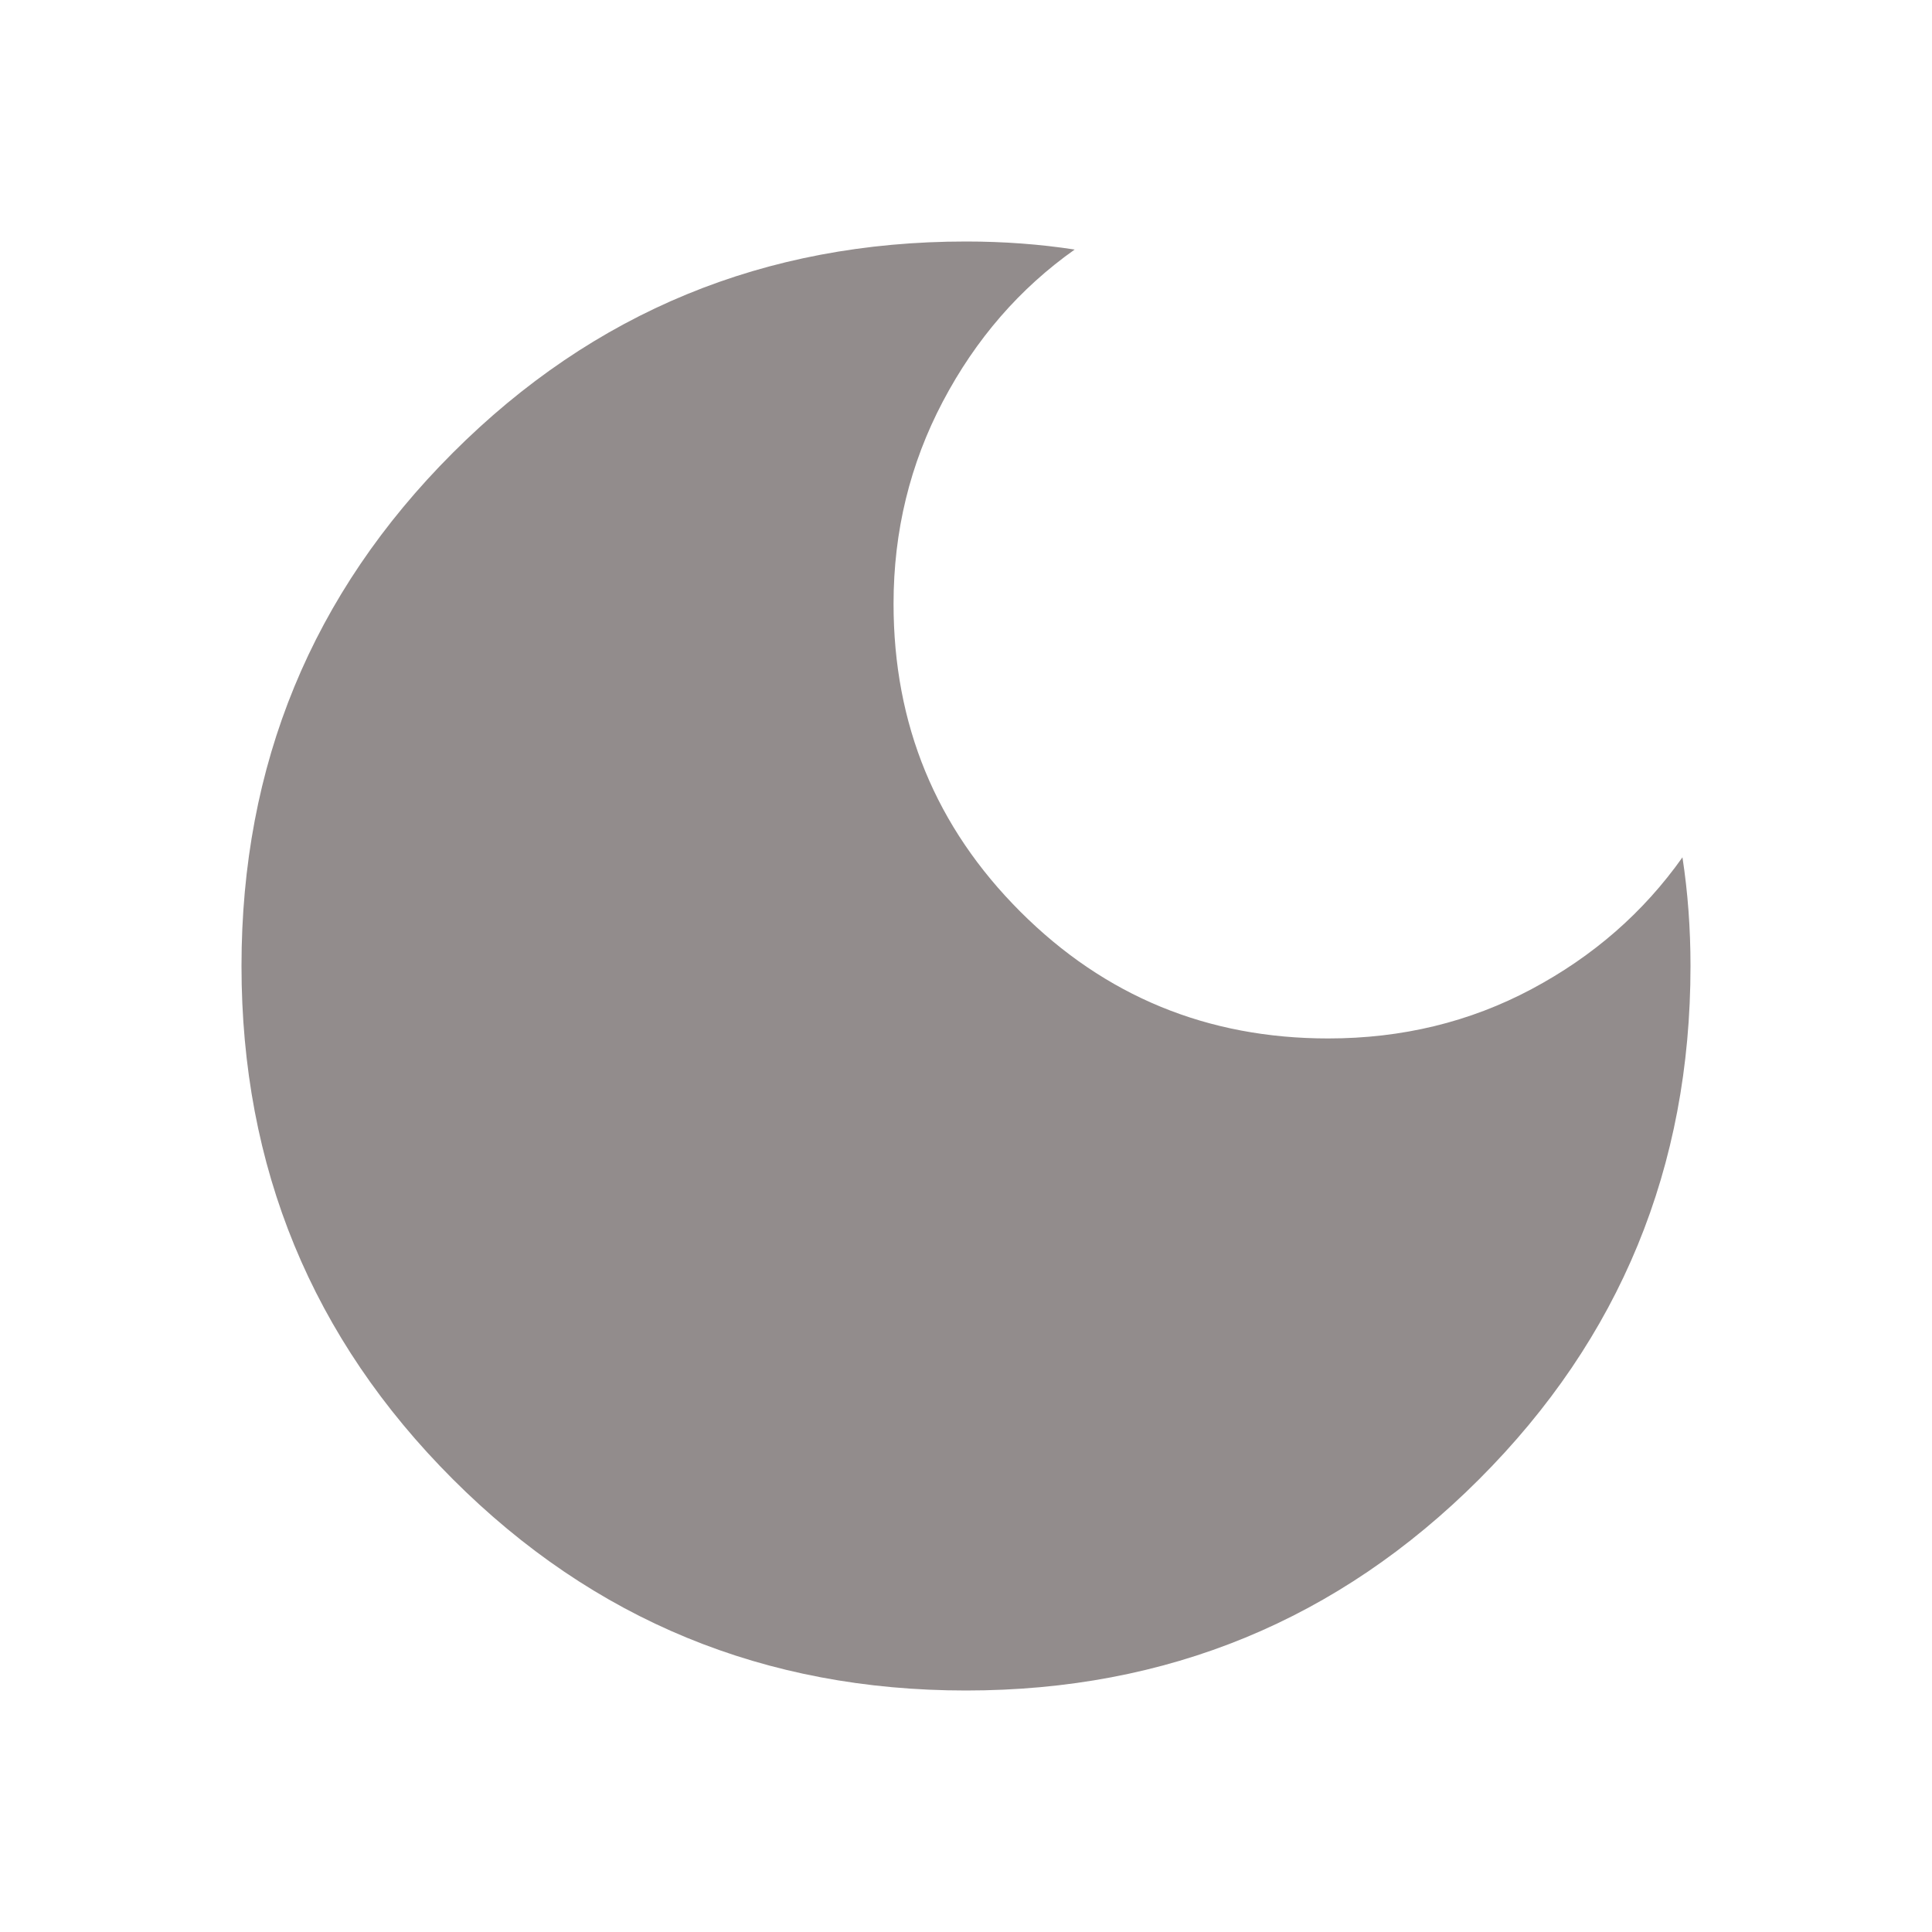
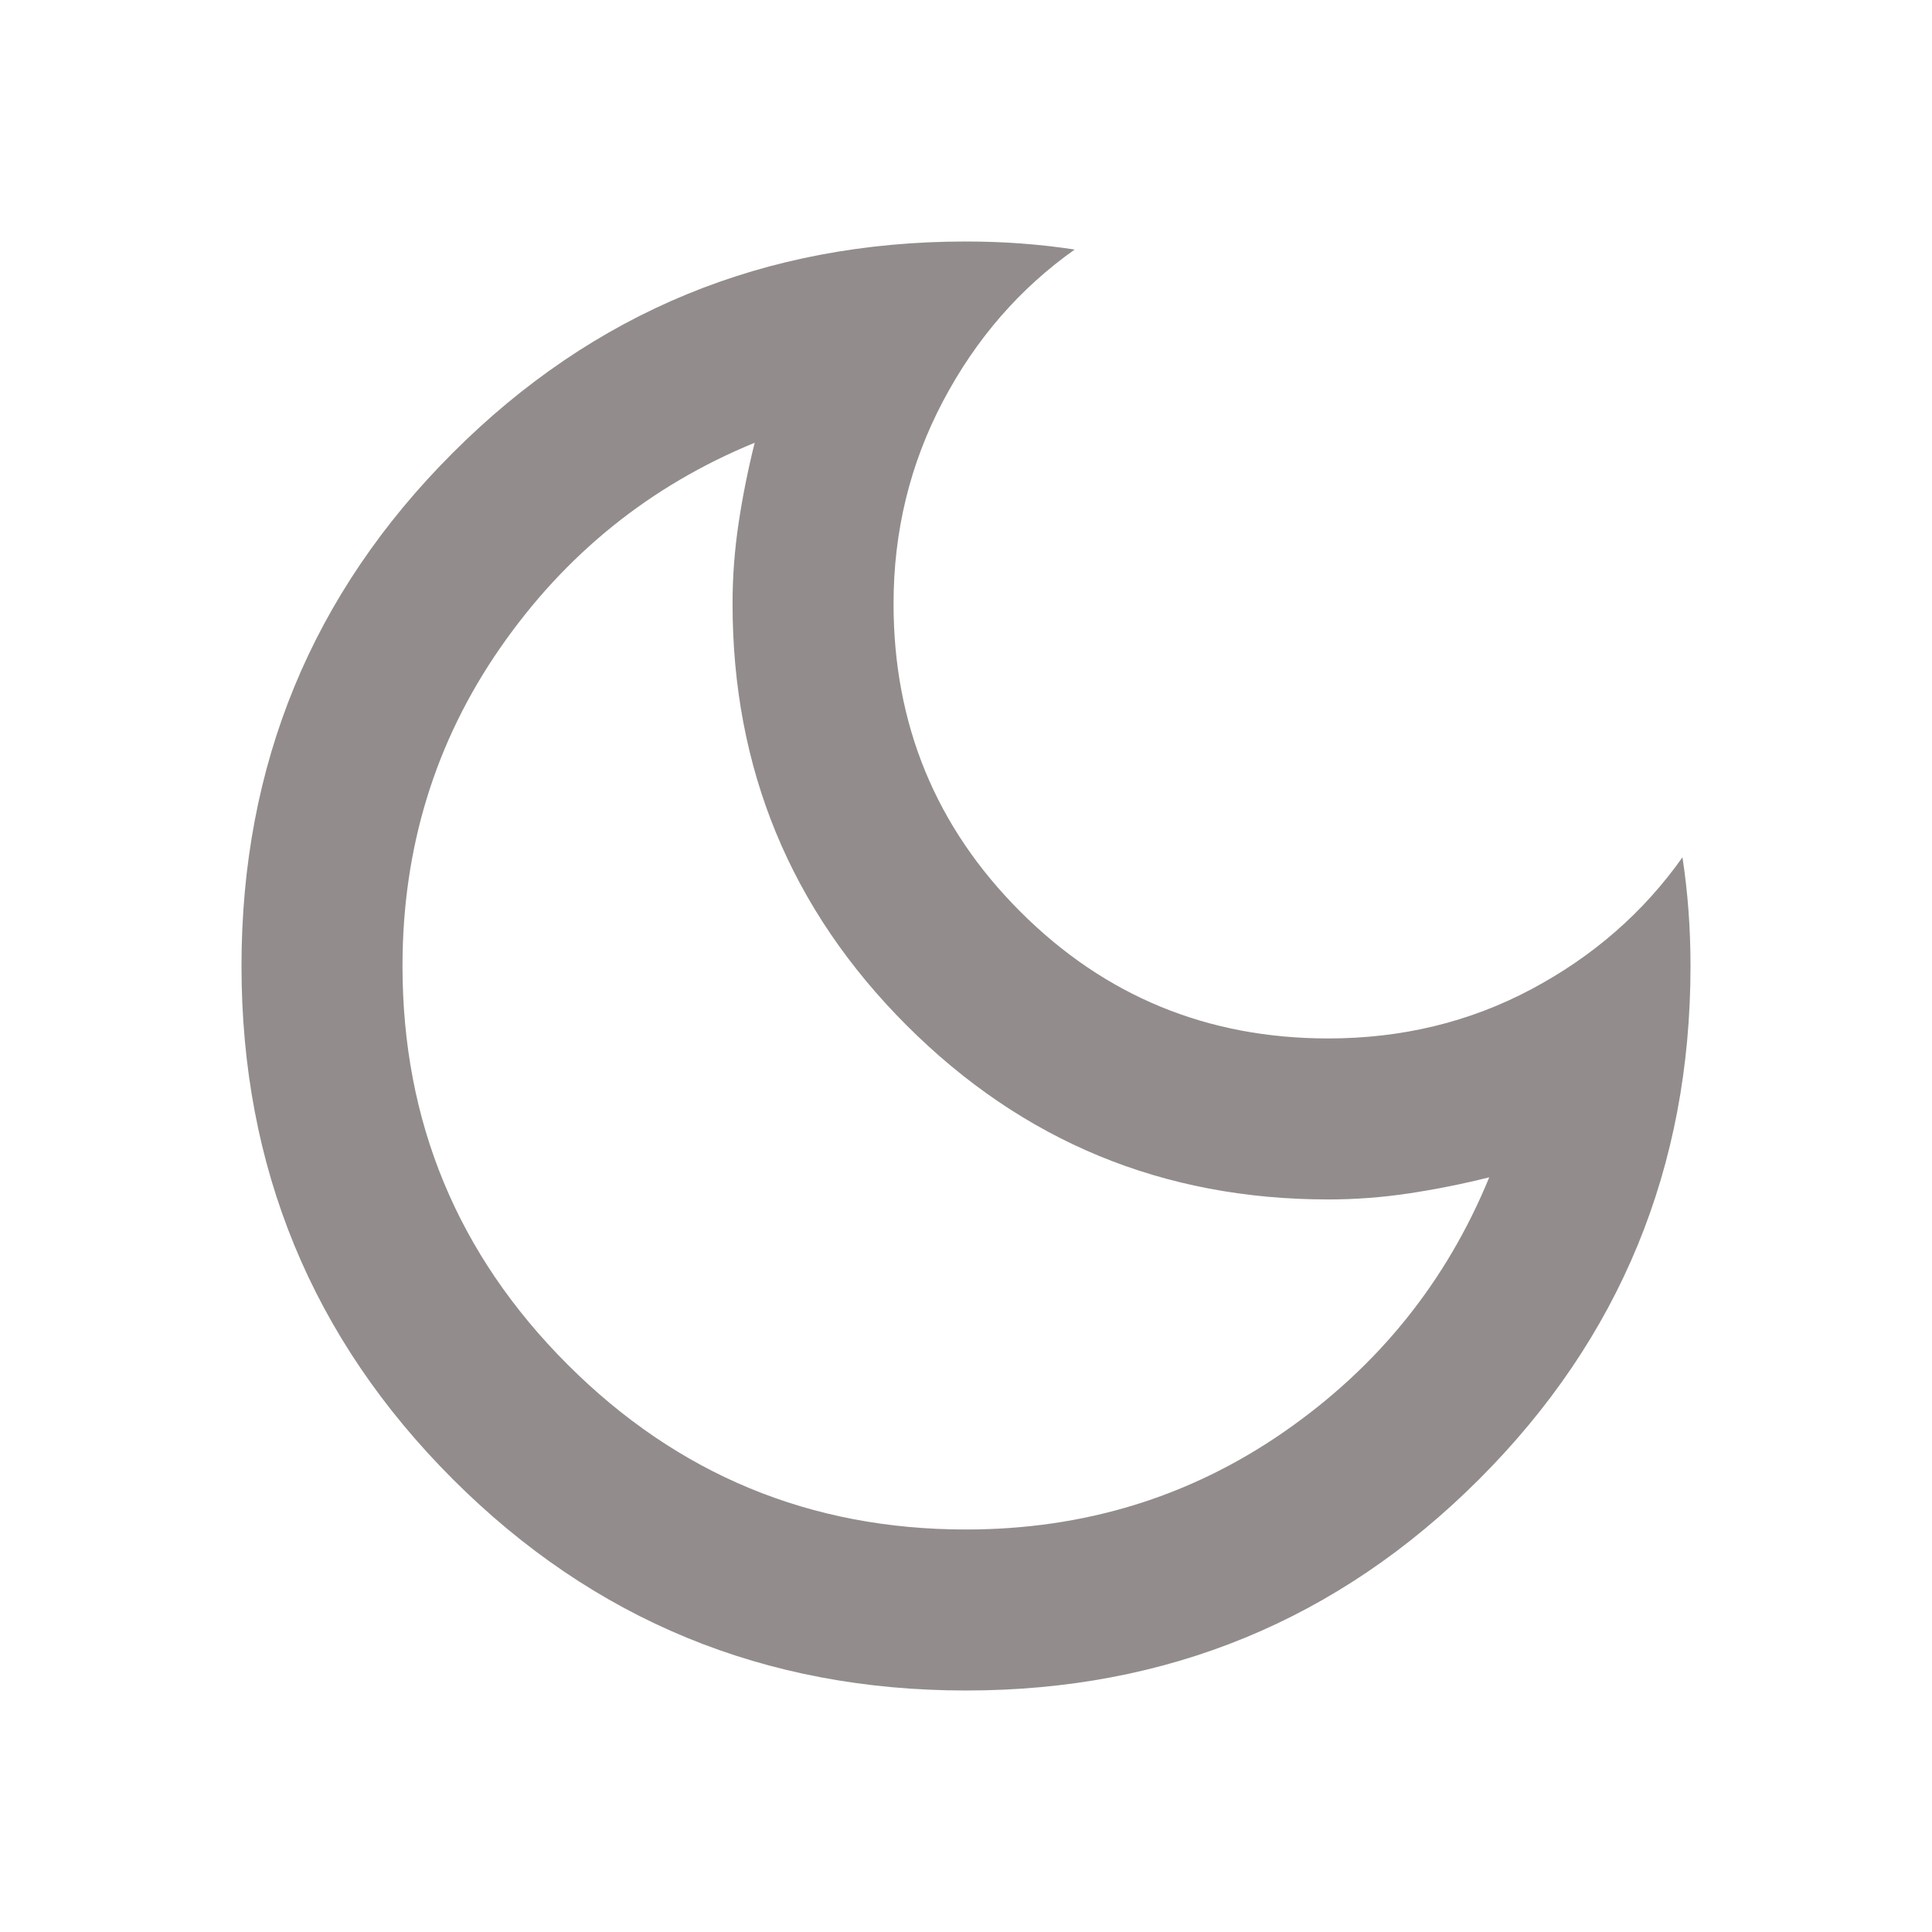
<svg xmlns="http://www.w3.org/2000/svg" height="24px" viewBox="0 -960 960 960" width="24px" fill="#928c8c">
-   <path d="M480-120q-150 0-255-105T120-480q0-150 105-255t255-105q14 0 27.5 1t26.5 3q-41 29-65.5 75.5T444-660q0 90 63 153t153 63q55 0 101-24.5t75-65.5q2 13 3 26.5t1 27.5q0 150-105 255T480-120Z" />
+   <path d="M480-120q-150 0-255-105T120-480q0-150 105-255t255-105q14 0 27.5 1t26.5 3q-41 29-65.5 75.5T444-660q0 90 63 153t153 63q55 0 101-24.5t75-65.5q2 13 3 26.5t1 27.5q0 150-105 255T480-120Zm0-80q88 0 158-48.5T740-375q-20 5-40 8t-40 3q-123 0-209.5-86.5T364-660q0-20 3-40t8-40q-78 32-126.5 102T200-480q0 116 82 198t198 82Zm-10-270Z" />
</svg>
